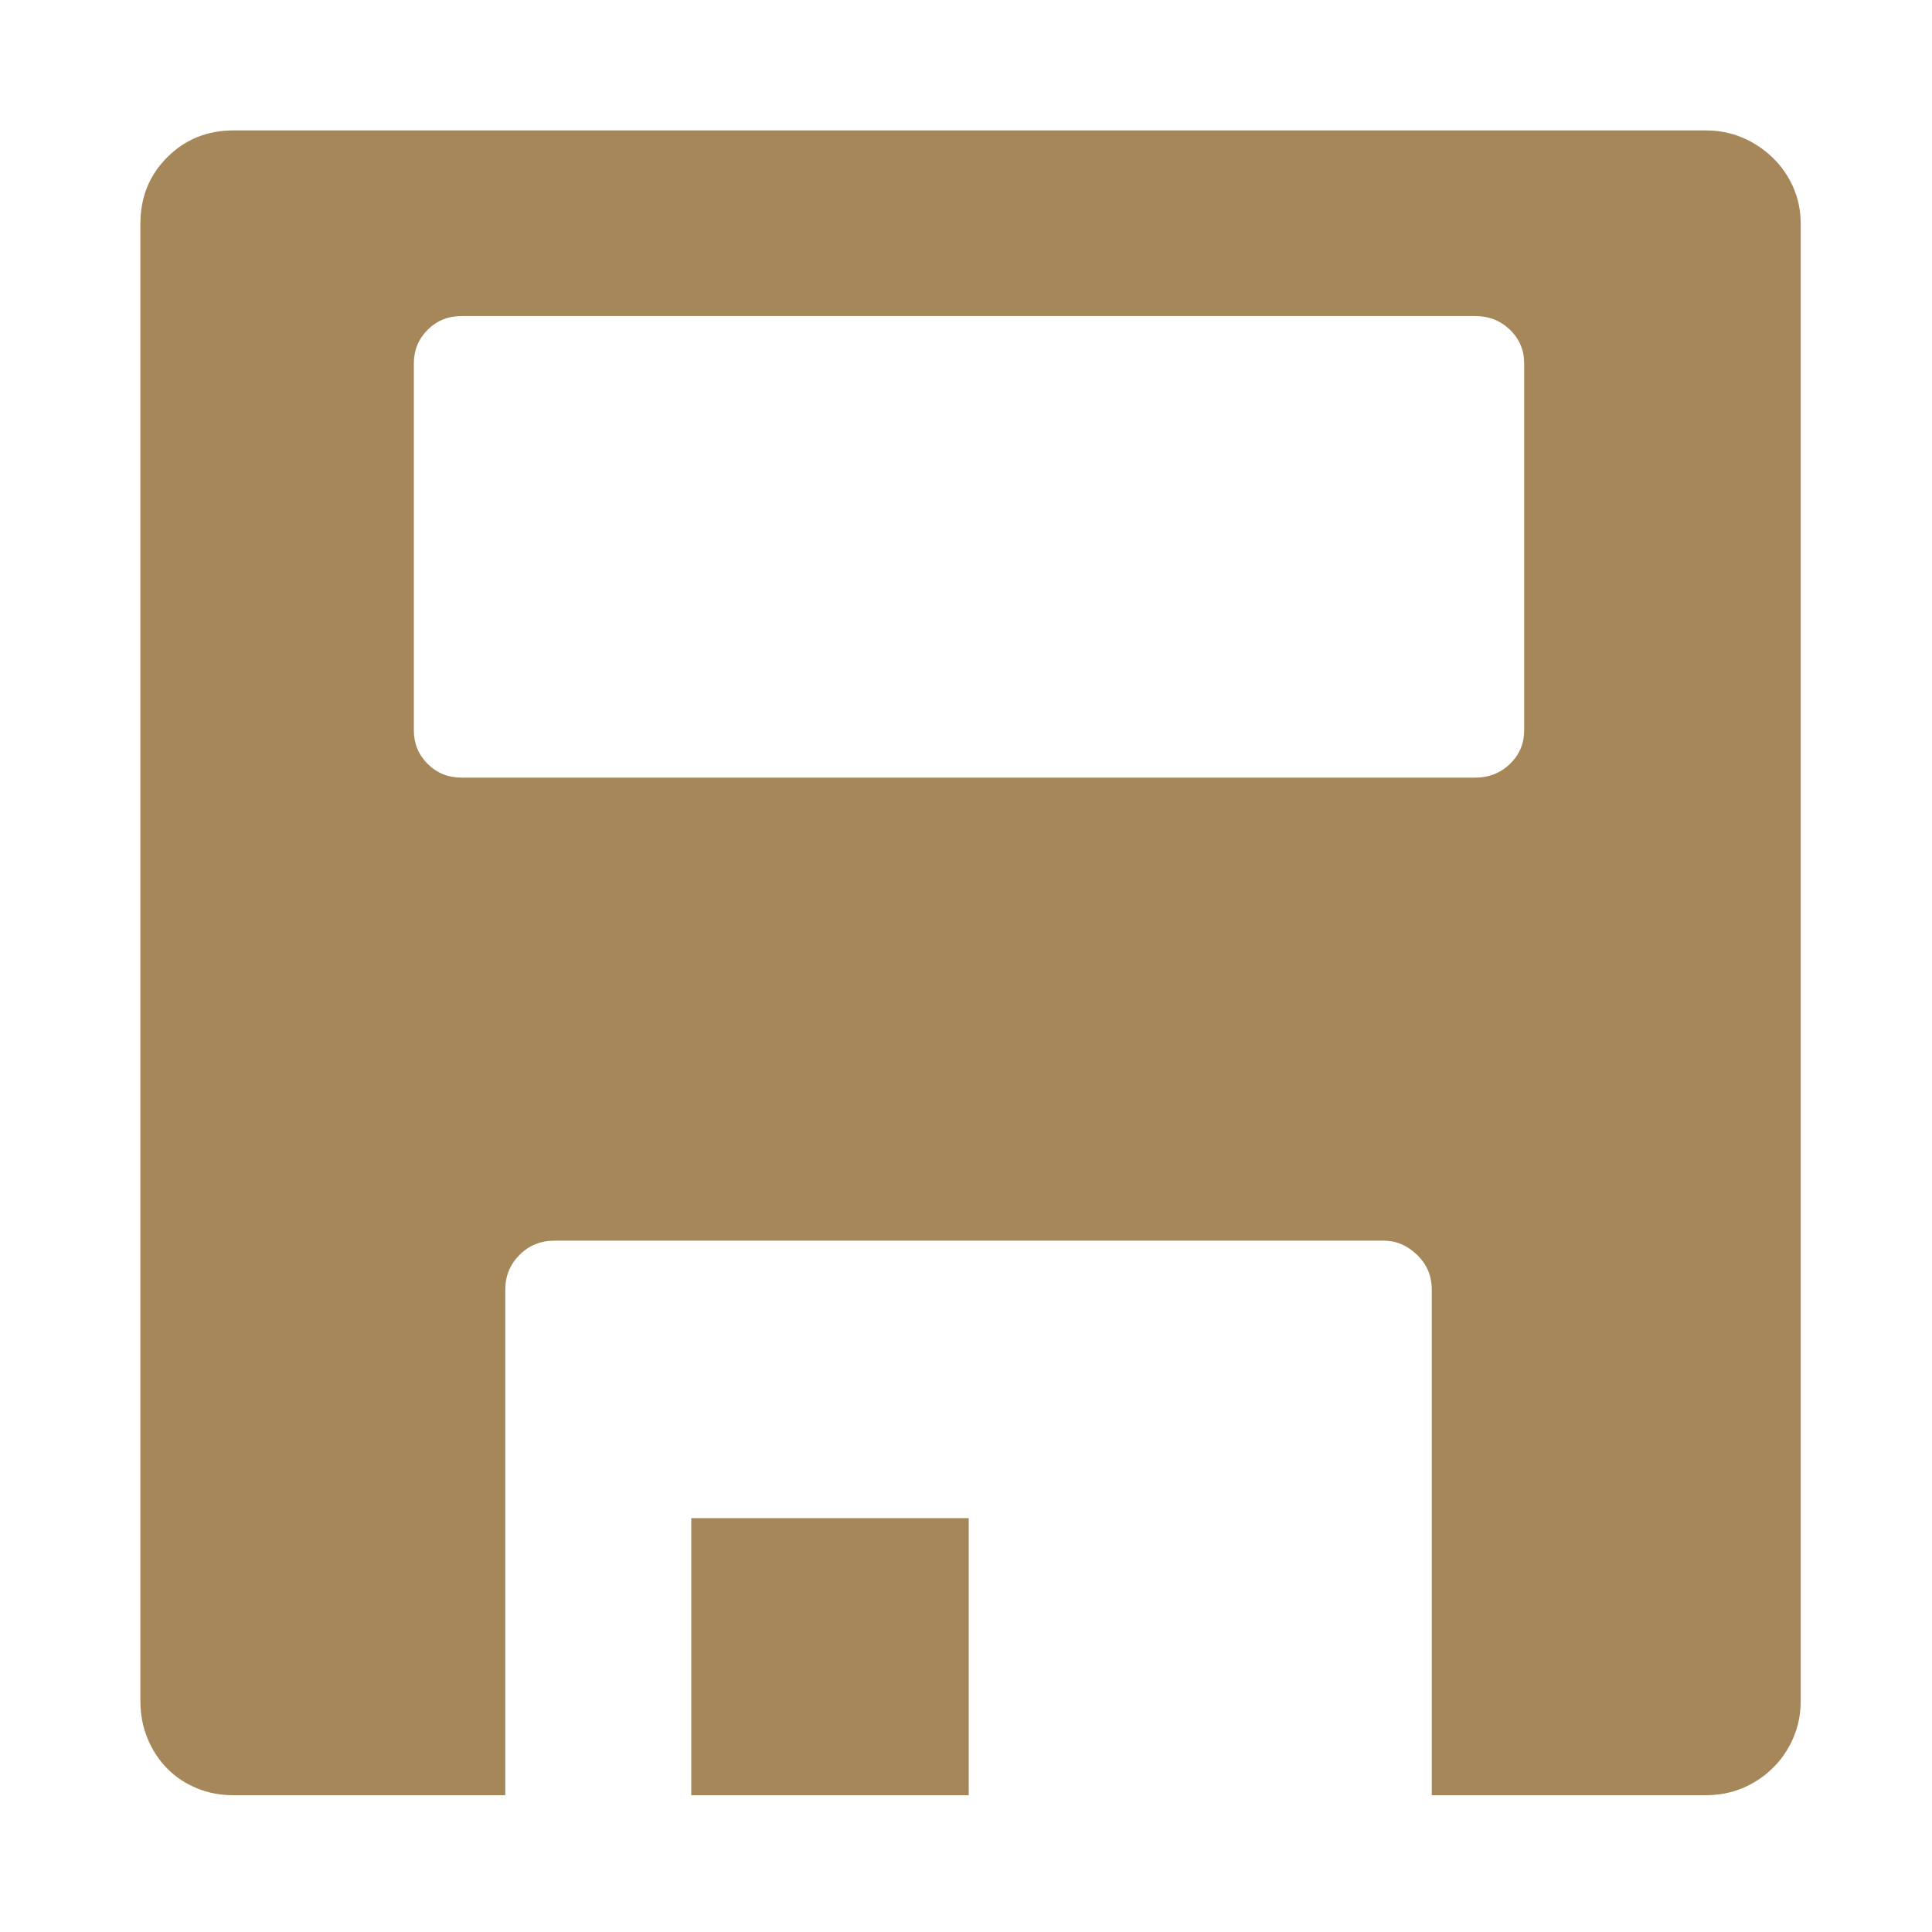
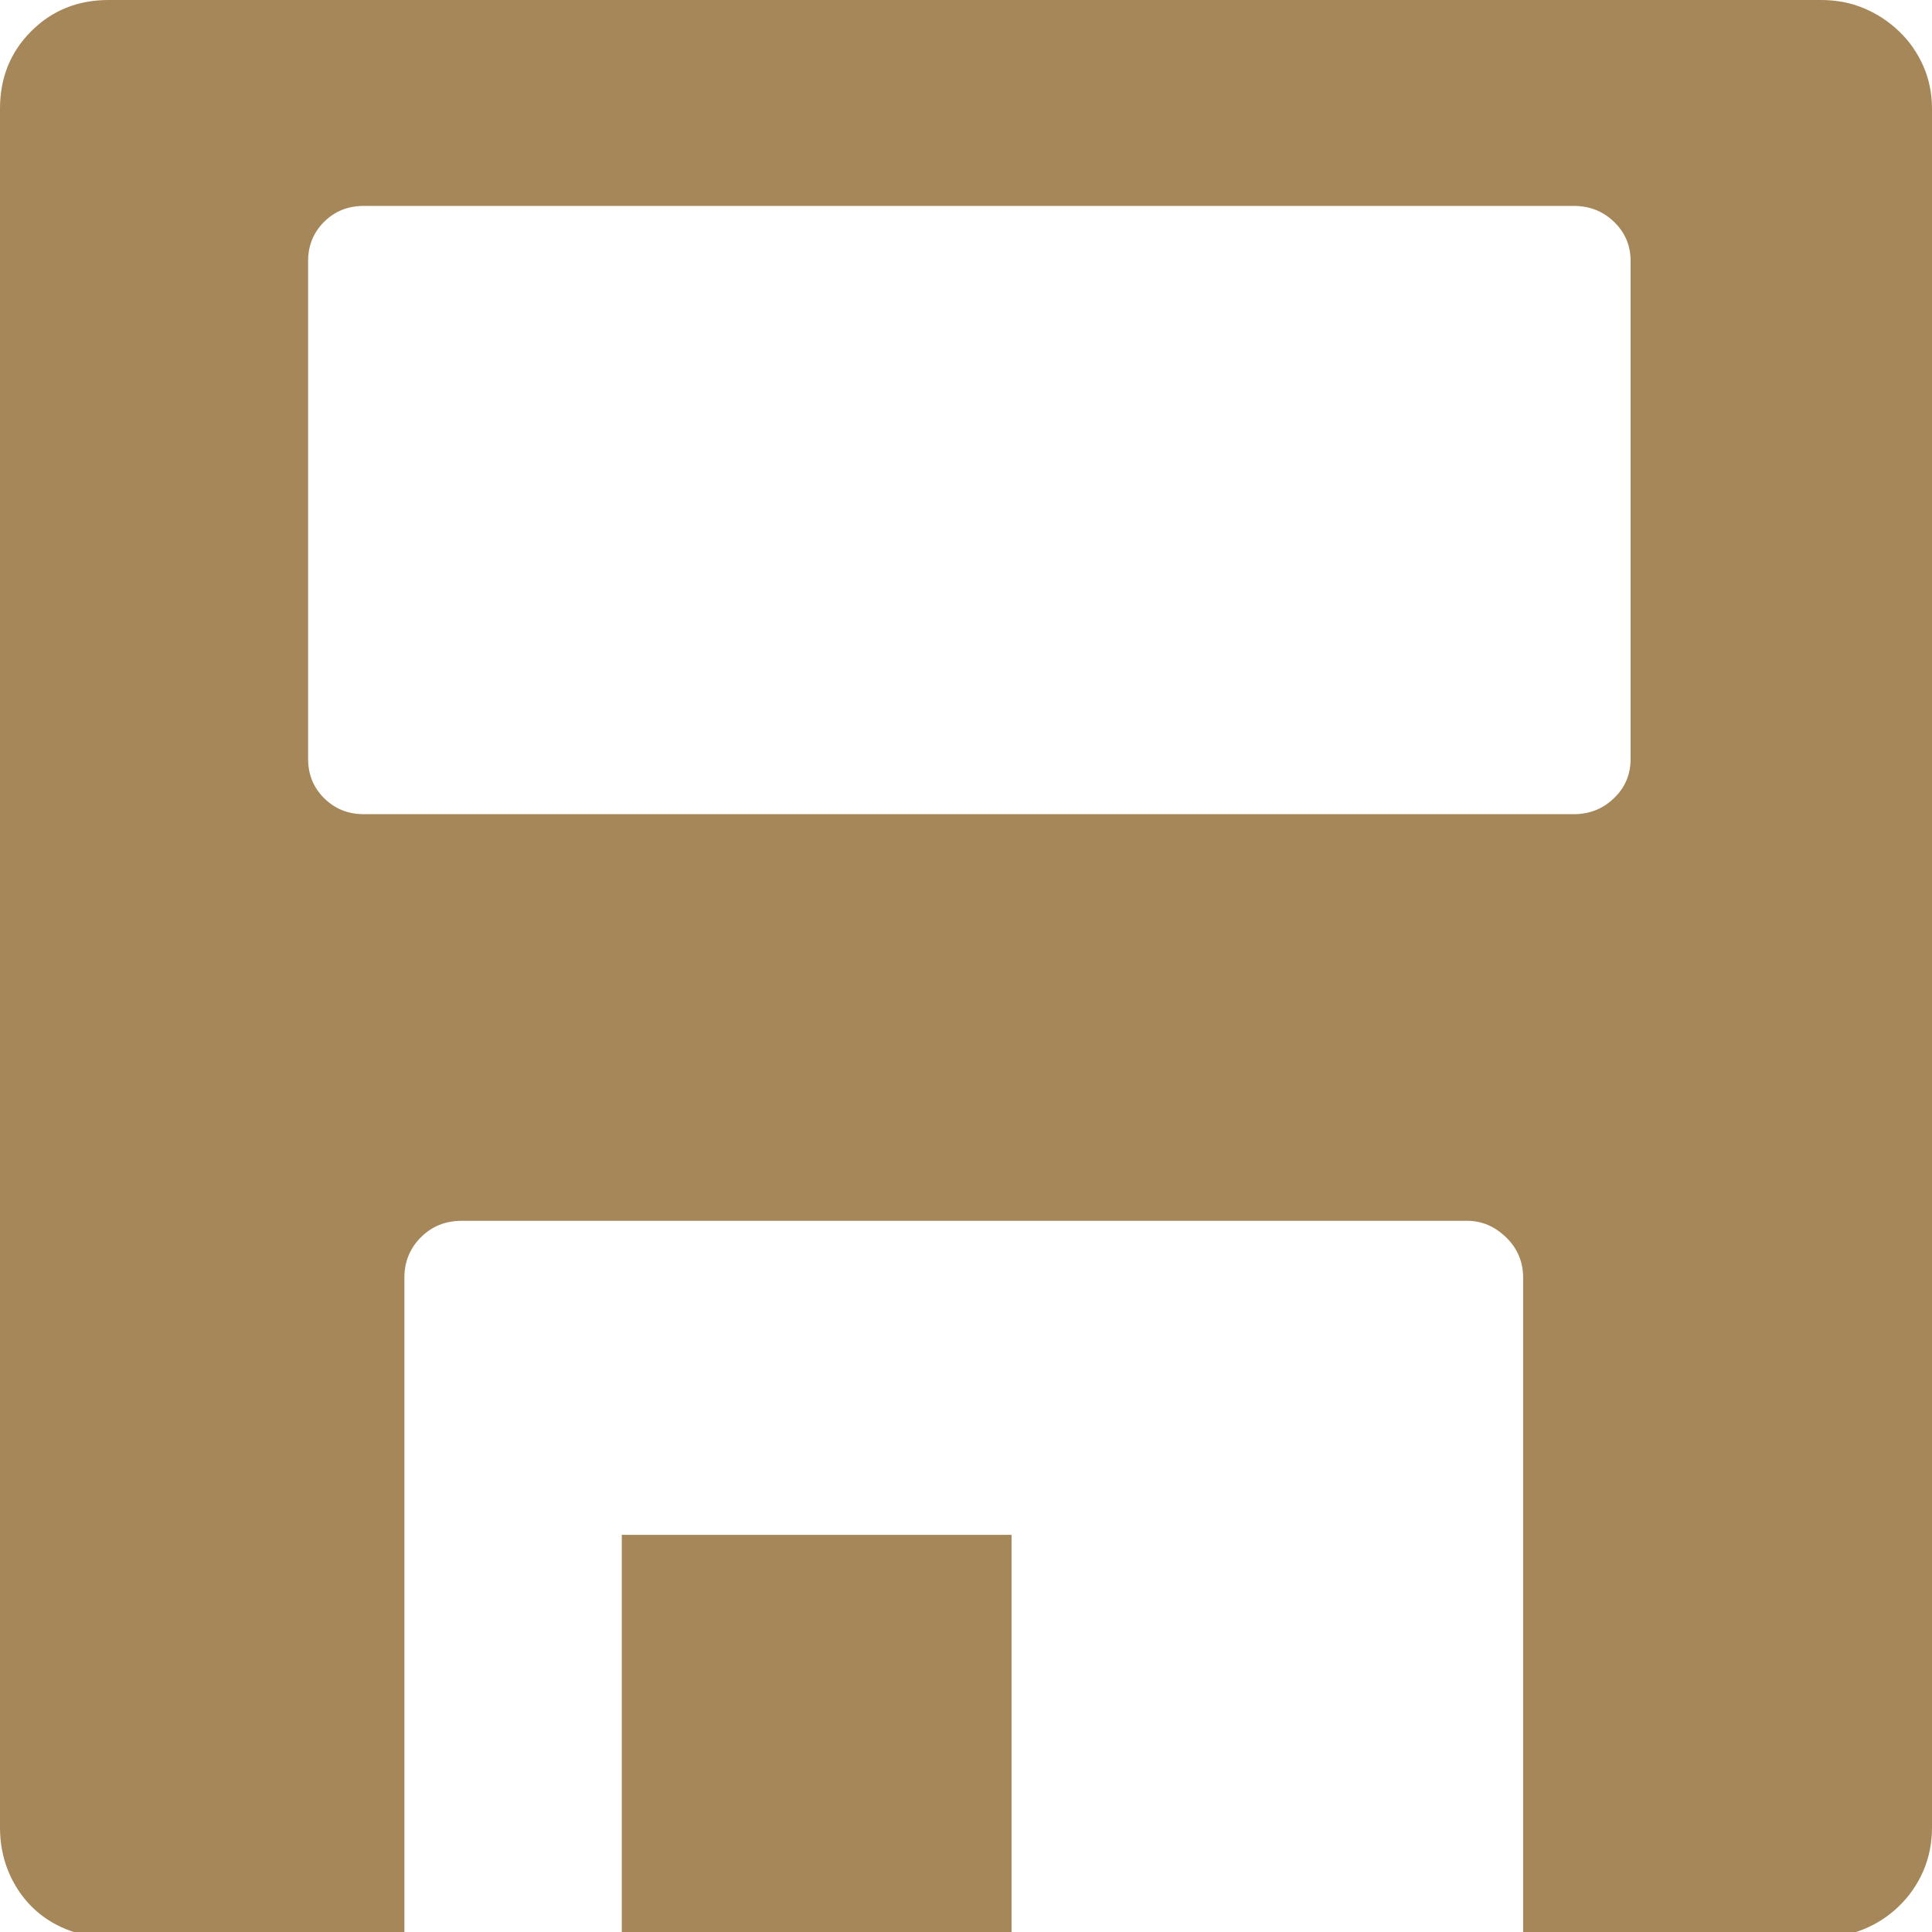
- <svg xmlns="http://www.w3.org/2000/svg" version="1.1" baseProfile="full" width="24" height="24" viewBox="0 0 24.00 24.00" enable-background="new 0 0 24.00 24.00" xml:space="preserve">
-   <g>
-     <path fill="#A68759" fill-opacity="1" stroke-width="0.2" stroke-linejoin="round" d="M 21.184,1.62C 21.349,1.62 21.501,1.649 21.641,1.708C 21.781,1.767 21.906,1.849 22.016,1.954C 22.126,2.059 22.212,2.182 22.275,2.323C 22.337,2.464 22.369,2.616 22.369,2.779L 22.369,21.131C 22.369,21.296 22.337,21.451 22.275,21.594C 22.212,21.738 22.126,21.863 22.016,21.969C 21.906,22.076 21.781,22.157 21.641,22.215C 21.501,22.273 21.349,22.301 21.184,22.301L 17.786,22.301L 17.786,16.02C 17.786,15.85 17.726,15.706 17.604,15.589C 17.483,15.471 17.345,15.412 17.19,15.412L 6.889,15.412C 6.716,15.412 6.571,15.471 6.454,15.589C 6.336,15.706 6.277,15.85 6.277,16.02L 6.277,22.301L 2.902,22.301C 2.74,22.301 2.588,22.273 2.447,22.215C 2.306,22.157 2.182,22.076 2.077,21.969C 1.972,21.863 1.891,21.738 1.832,21.594C 1.773,21.451 1.744,21.296 1.744,21.131L 1.744,2.779C 1.744,2.451 1.855,2.176 2.077,1.954C 2.3,1.731 2.575,1.62 2.902,1.62L 21.184,1.62 Z M 18.934,4.515C 18.934,4.35 18.875,4.211 18.758,4.097C 18.64,3.983 18.496,3.926 18.326,3.926L 5.737,3.926C 5.567,3.926 5.426,3.983 5.312,4.097C 5.198,4.211 5.141,4.35 5.141,4.515L 5.141,9.071C 5.141,9.236 5.198,9.376 5.312,9.489C 5.426,9.603 5.567,9.66 5.737,9.66L 18.326,9.66C 18.496,9.66 18.64,9.603 18.758,9.489C 18.875,9.376 18.934,9.236 18.934,9.071L 18.934,4.515 Z M 12.034,22.301L 8.587,22.301L 8.587,18.859L 12.034,18.859L 12.034,22.301 Z " />
-   </g>
+ <svg xmlns="http://www.w3.org/2000/svg" version="1.1" baseProfile="full" width="19" height="19" viewBox="0 0 19.00 19.00" enable-background="new 0 0 19.00 19.00" xml:space="preserve">
+   <path fill="#A68759" fill-opacity="1" stroke-width="0.2" stroke-linejoin="round" d="M 17.908,-1.90735e-006C 18.06,-1.90735e-006 18.201,0.027 18.33,0.081C 18.459,0.135 18.574,0.211 18.675,0.307C 18.777,0.404 18.856,0.518 18.914,0.648C 18.971,0.778 19,0.918 19,1.067L 19,17.974C 19,18.126 18.971,18.268 18.914,18.401C 18.856,18.533 18.777,18.648 18.675,18.746C 18.574,18.844 18.459,18.919 18.33,18.972C 18.201,19.025 18.06,19.052 17.908,19.052L 14.979,19.052L 14.979,12.566C 14.979,12.409 14.923,12.276 14.811,12.168C 14.699,12.06 14.572,12.006 14.429,12.006L 4.54,12.006C 4.381,12.006 4.247,12.06 4.139,12.168C 4.031,12.276 3.977,12.409 3.977,12.566L 3.977,19.052L 1.067,19.052C 0.918,19.052 0.778,19.025 0.648,18.972C 0.518,18.919 0.404,18.844 0.307,18.746C 0.211,18.648 0.135,18.533 0.081,18.401C 0.027,18.268 -7.62182e-006,18.126 -7.62182e-006,17.974L -7.62182e-006,1.067C -7.62182e-006,0.766 0.102,0.512 0.307,0.307C 0.512,0.102 0.766,-1.90735e-006 1.067,-1.90735e-006L 17.908,-1.90735e-006 Z M 16.036,2.567C 16.036,2.415 15.982,2.287 15.873,2.182C 15.765,2.077 15.633,2.025 15.476,2.025L 3.579,2.025C 3.422,2.025 3.292,2.077 3.187,2.182C 3.082,2.287 3.03,2.415 3.03,2.567L 3.03,7.464C 3.03,7.616 3.082,7.745 3.187,7.849C 3.292,7.954 3.422,8.007 3.579,8.007L 15.476,8.007C 15.633,8.007 15.765,7.954 15.873,7.849C 15.982,7.745 16.036,7.616 16.036,7.464L 16.036,2.567 Z M 9.948,19.052L 6.115,19.052L 6.115,15.094L 9.948,15.094L 9.948,19.052 Z " />
</svg>
